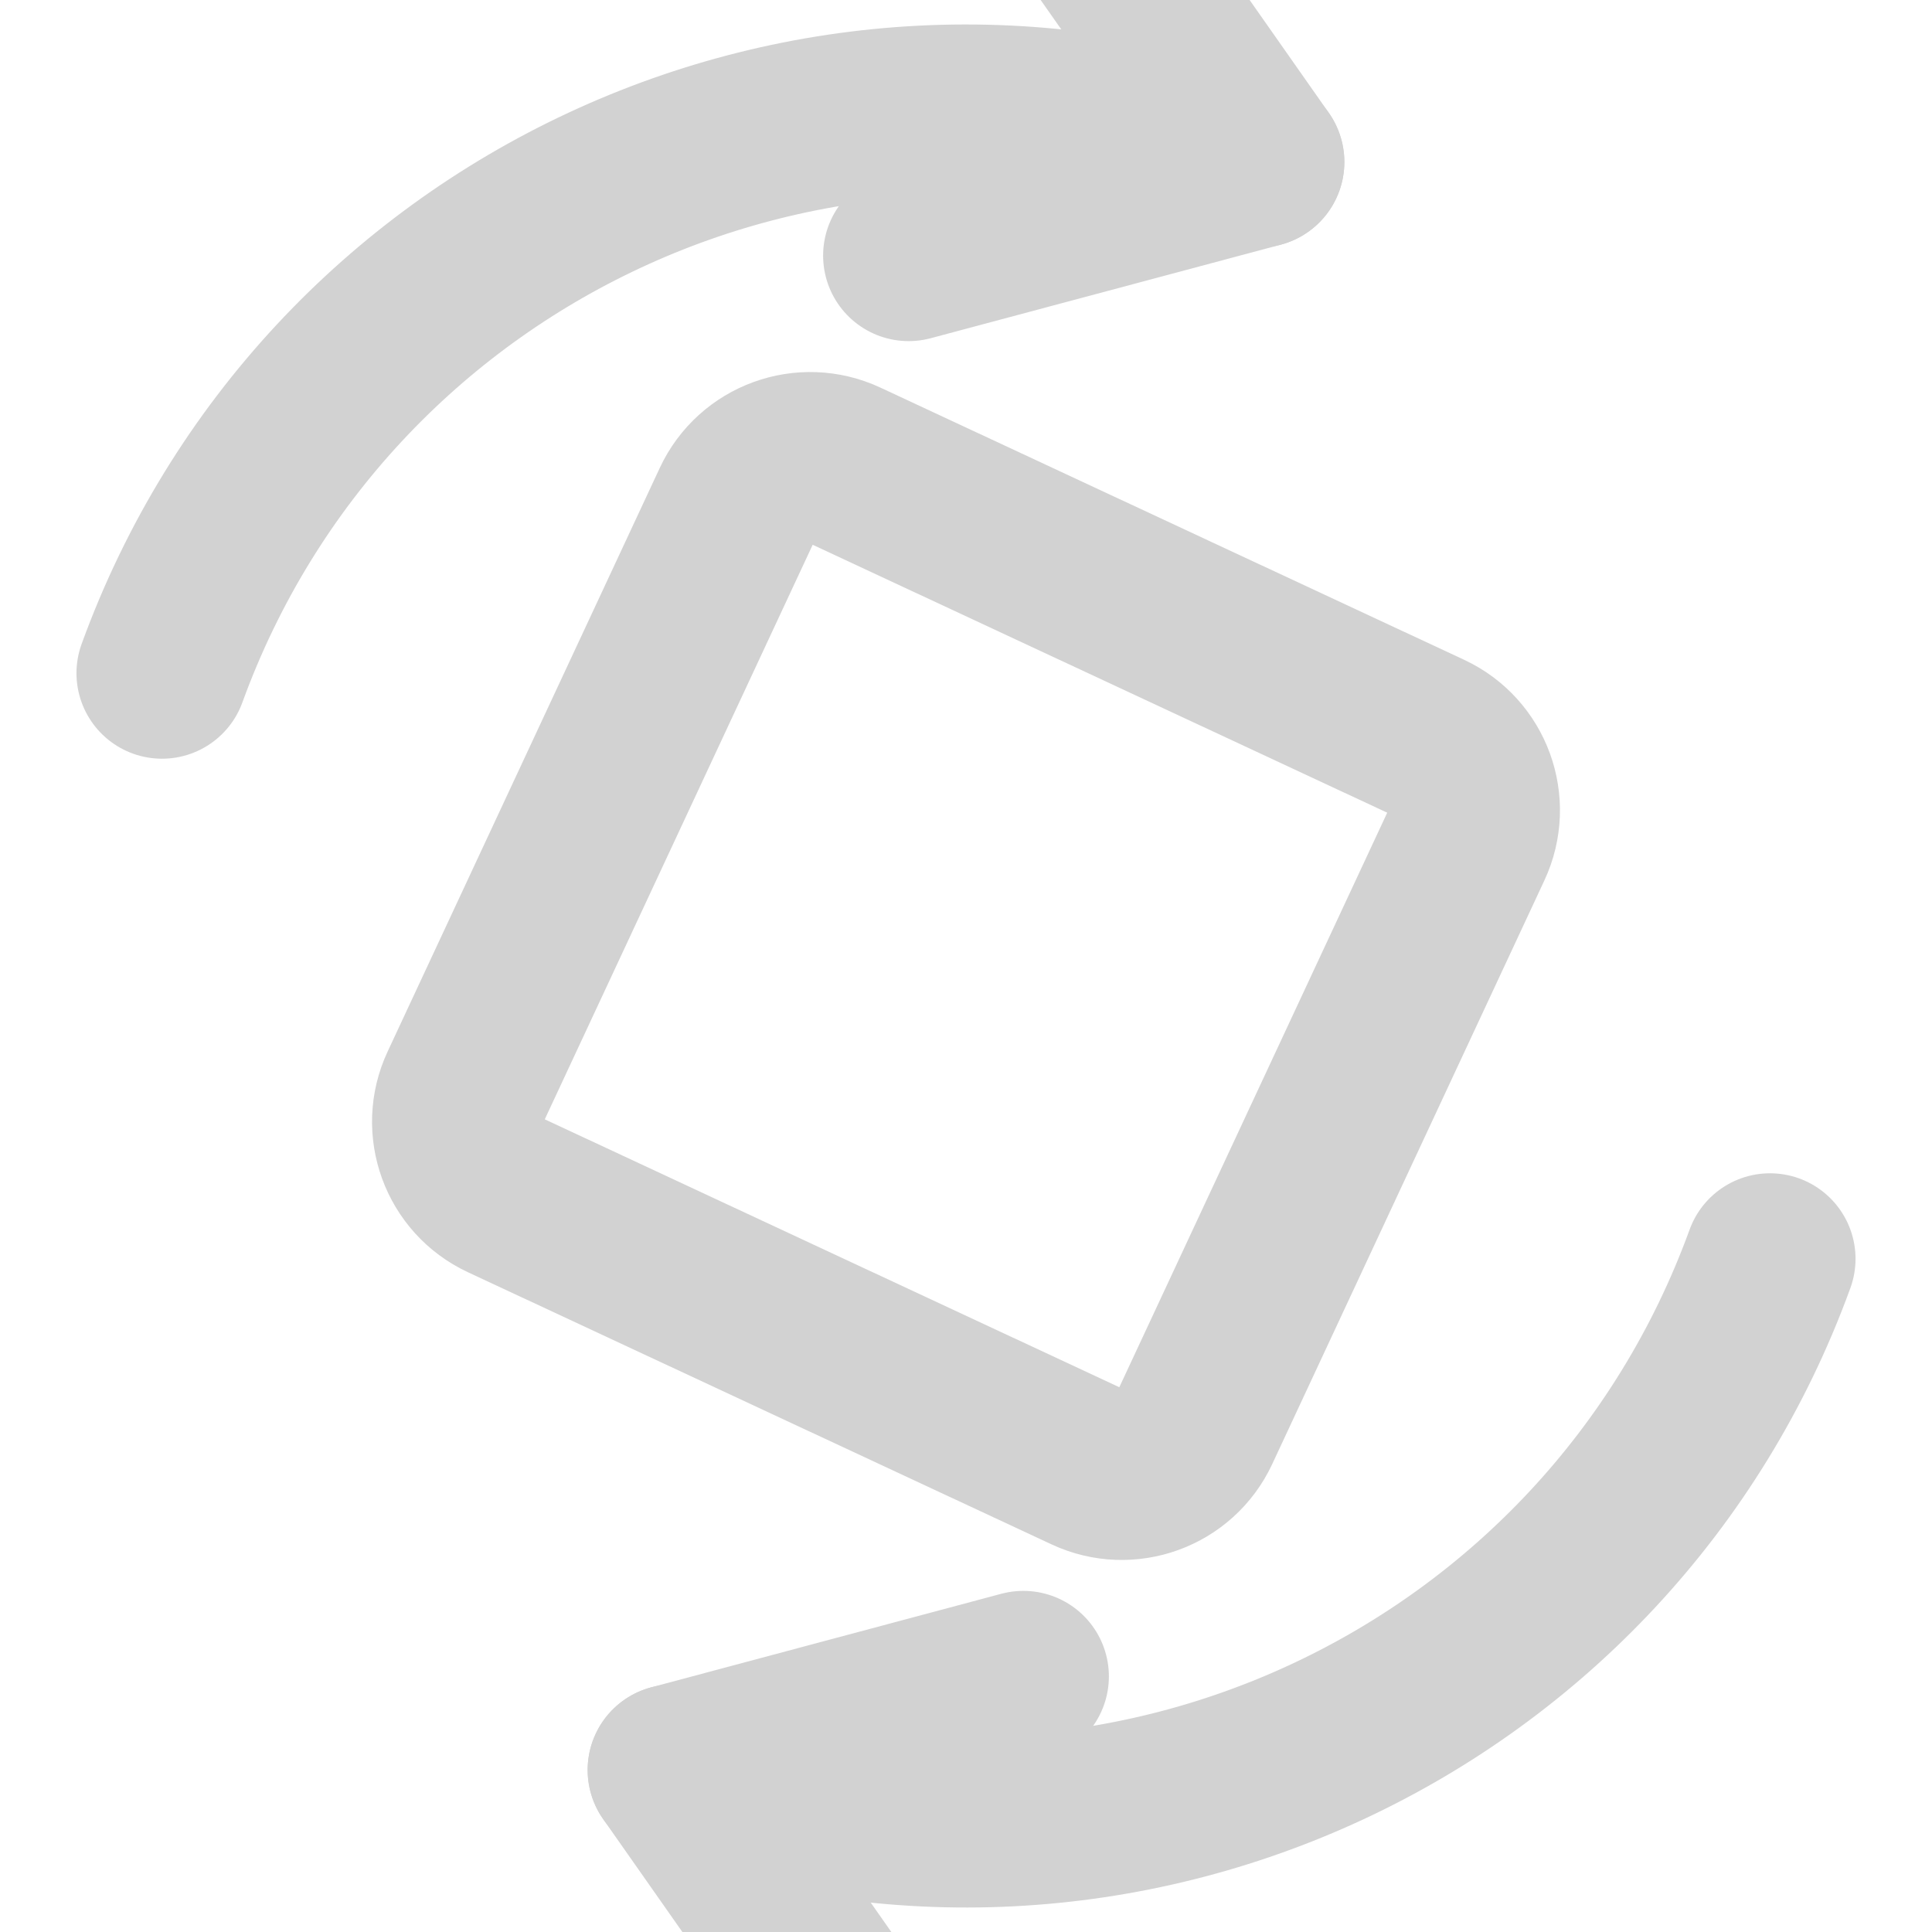
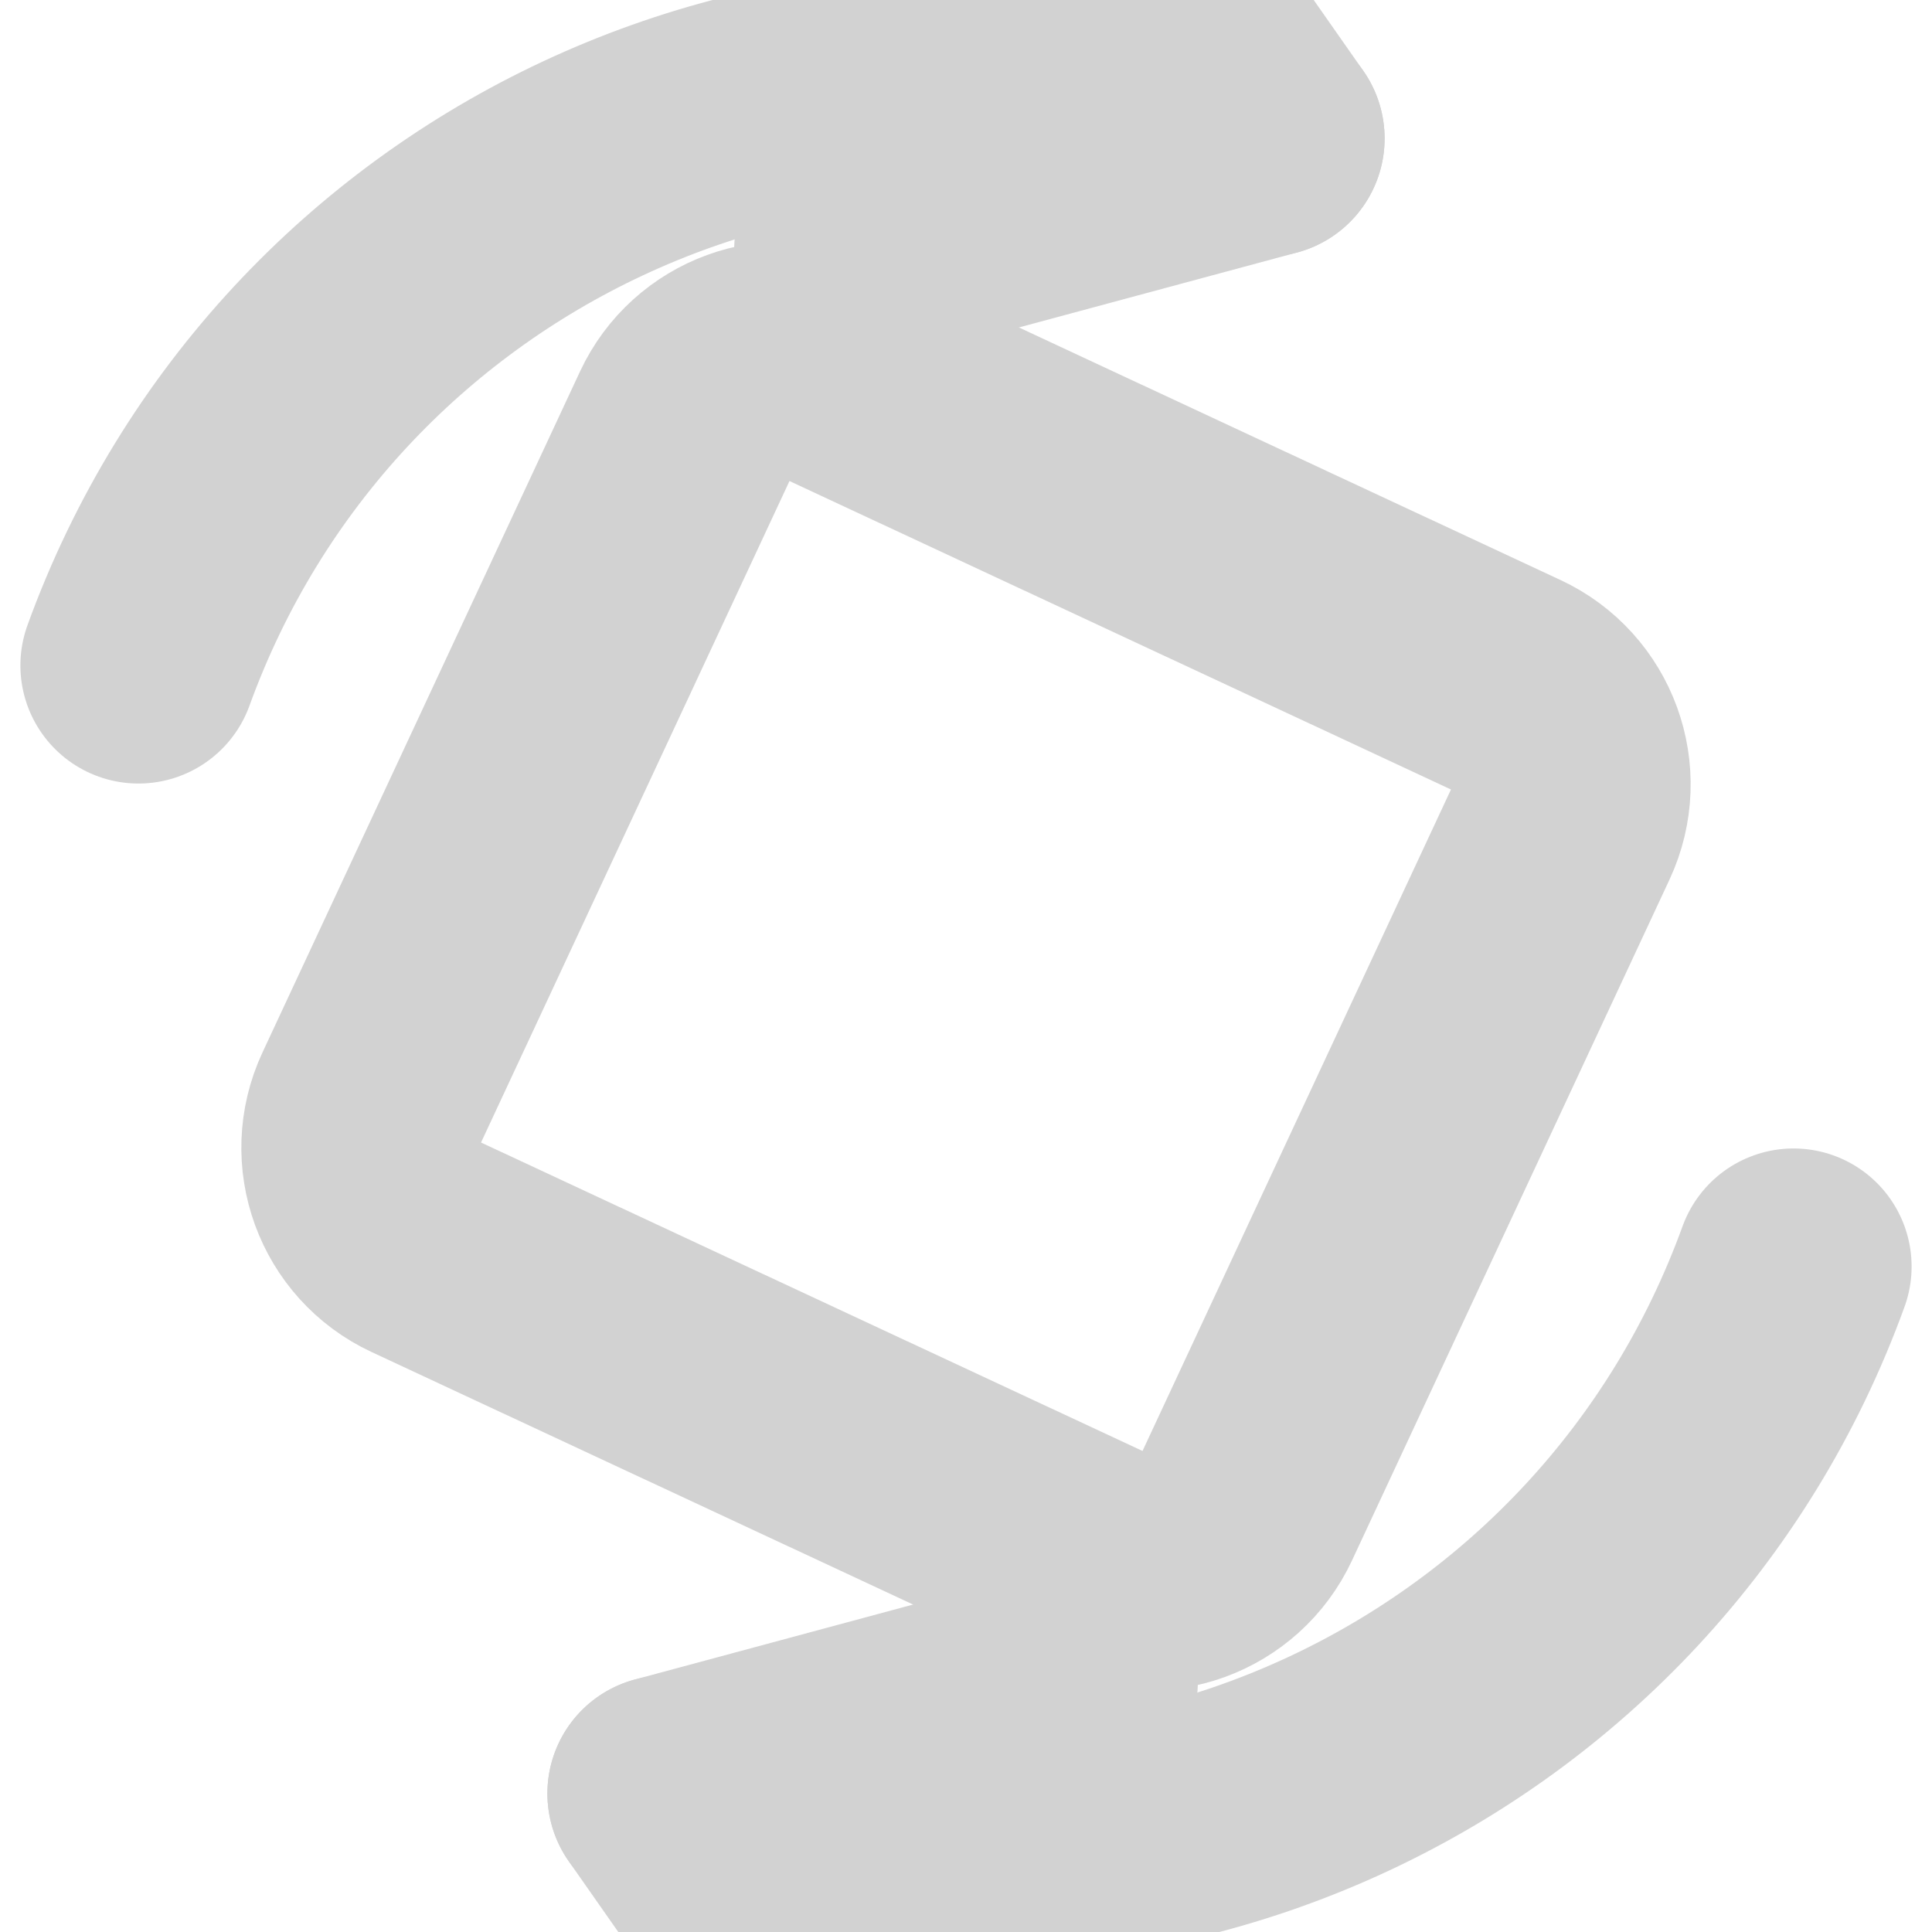
- <svg xmlns="http://www.w3.org/2000/svg" width="24" height="24" viewBox="2.4 2.4 19.2 19.2">
-   <g fill="none" stroke="#d2d2d2" stroke-width="1.7" stroke-linecap="round" stroke-linejoin="round">
-     <rect x="8" y="8" width="8" height="8" rx="0.8" transform="rotate(25 12 12)" />
-     <path d="M4.01 9.09 A8.5 8.5 0 0 1 14.91 4.01" />
-     <path d="M12.84 1.06 L14.91 4.01 L11.43 4.94" />
+ <svg xmlns="http://www.w3.org/2000/svg" width="24" height="24" viewBox="3 3 18 18">
+   <g fill="none" stroke="#d2d2d2" stroke-width="2.2" stroke-linecap="round" stroke-linejoin="round">
+     <rect x="7.5" y="7.5" width="9" height="9" rx="1" transform="rotate(25 12 12)" />
+     <path d="M4.29 9.20 A8.2 8.2 0 0 1 14.80 4.29" />
+     <path d="M12.51 1.02 L14.80 4.29 L10.94 5.33" />
    <g transform="rotate(180 12 12)">
-       <path d="M4.01 9.09 A8.5 8.5 0 0 1 14.91 4.01" />
-       <path d="M12.84 1.06 L14.91 4.01 L11.43 4.94" />
+       <path d="M4.29 9.20 A8.2 8.2 0 0 1 14.80 4.29" />
+       <path d="M12.51 1.02 L14.80 4.29 L10.94 5.33" />
    </g>
  </g>
</svg>
